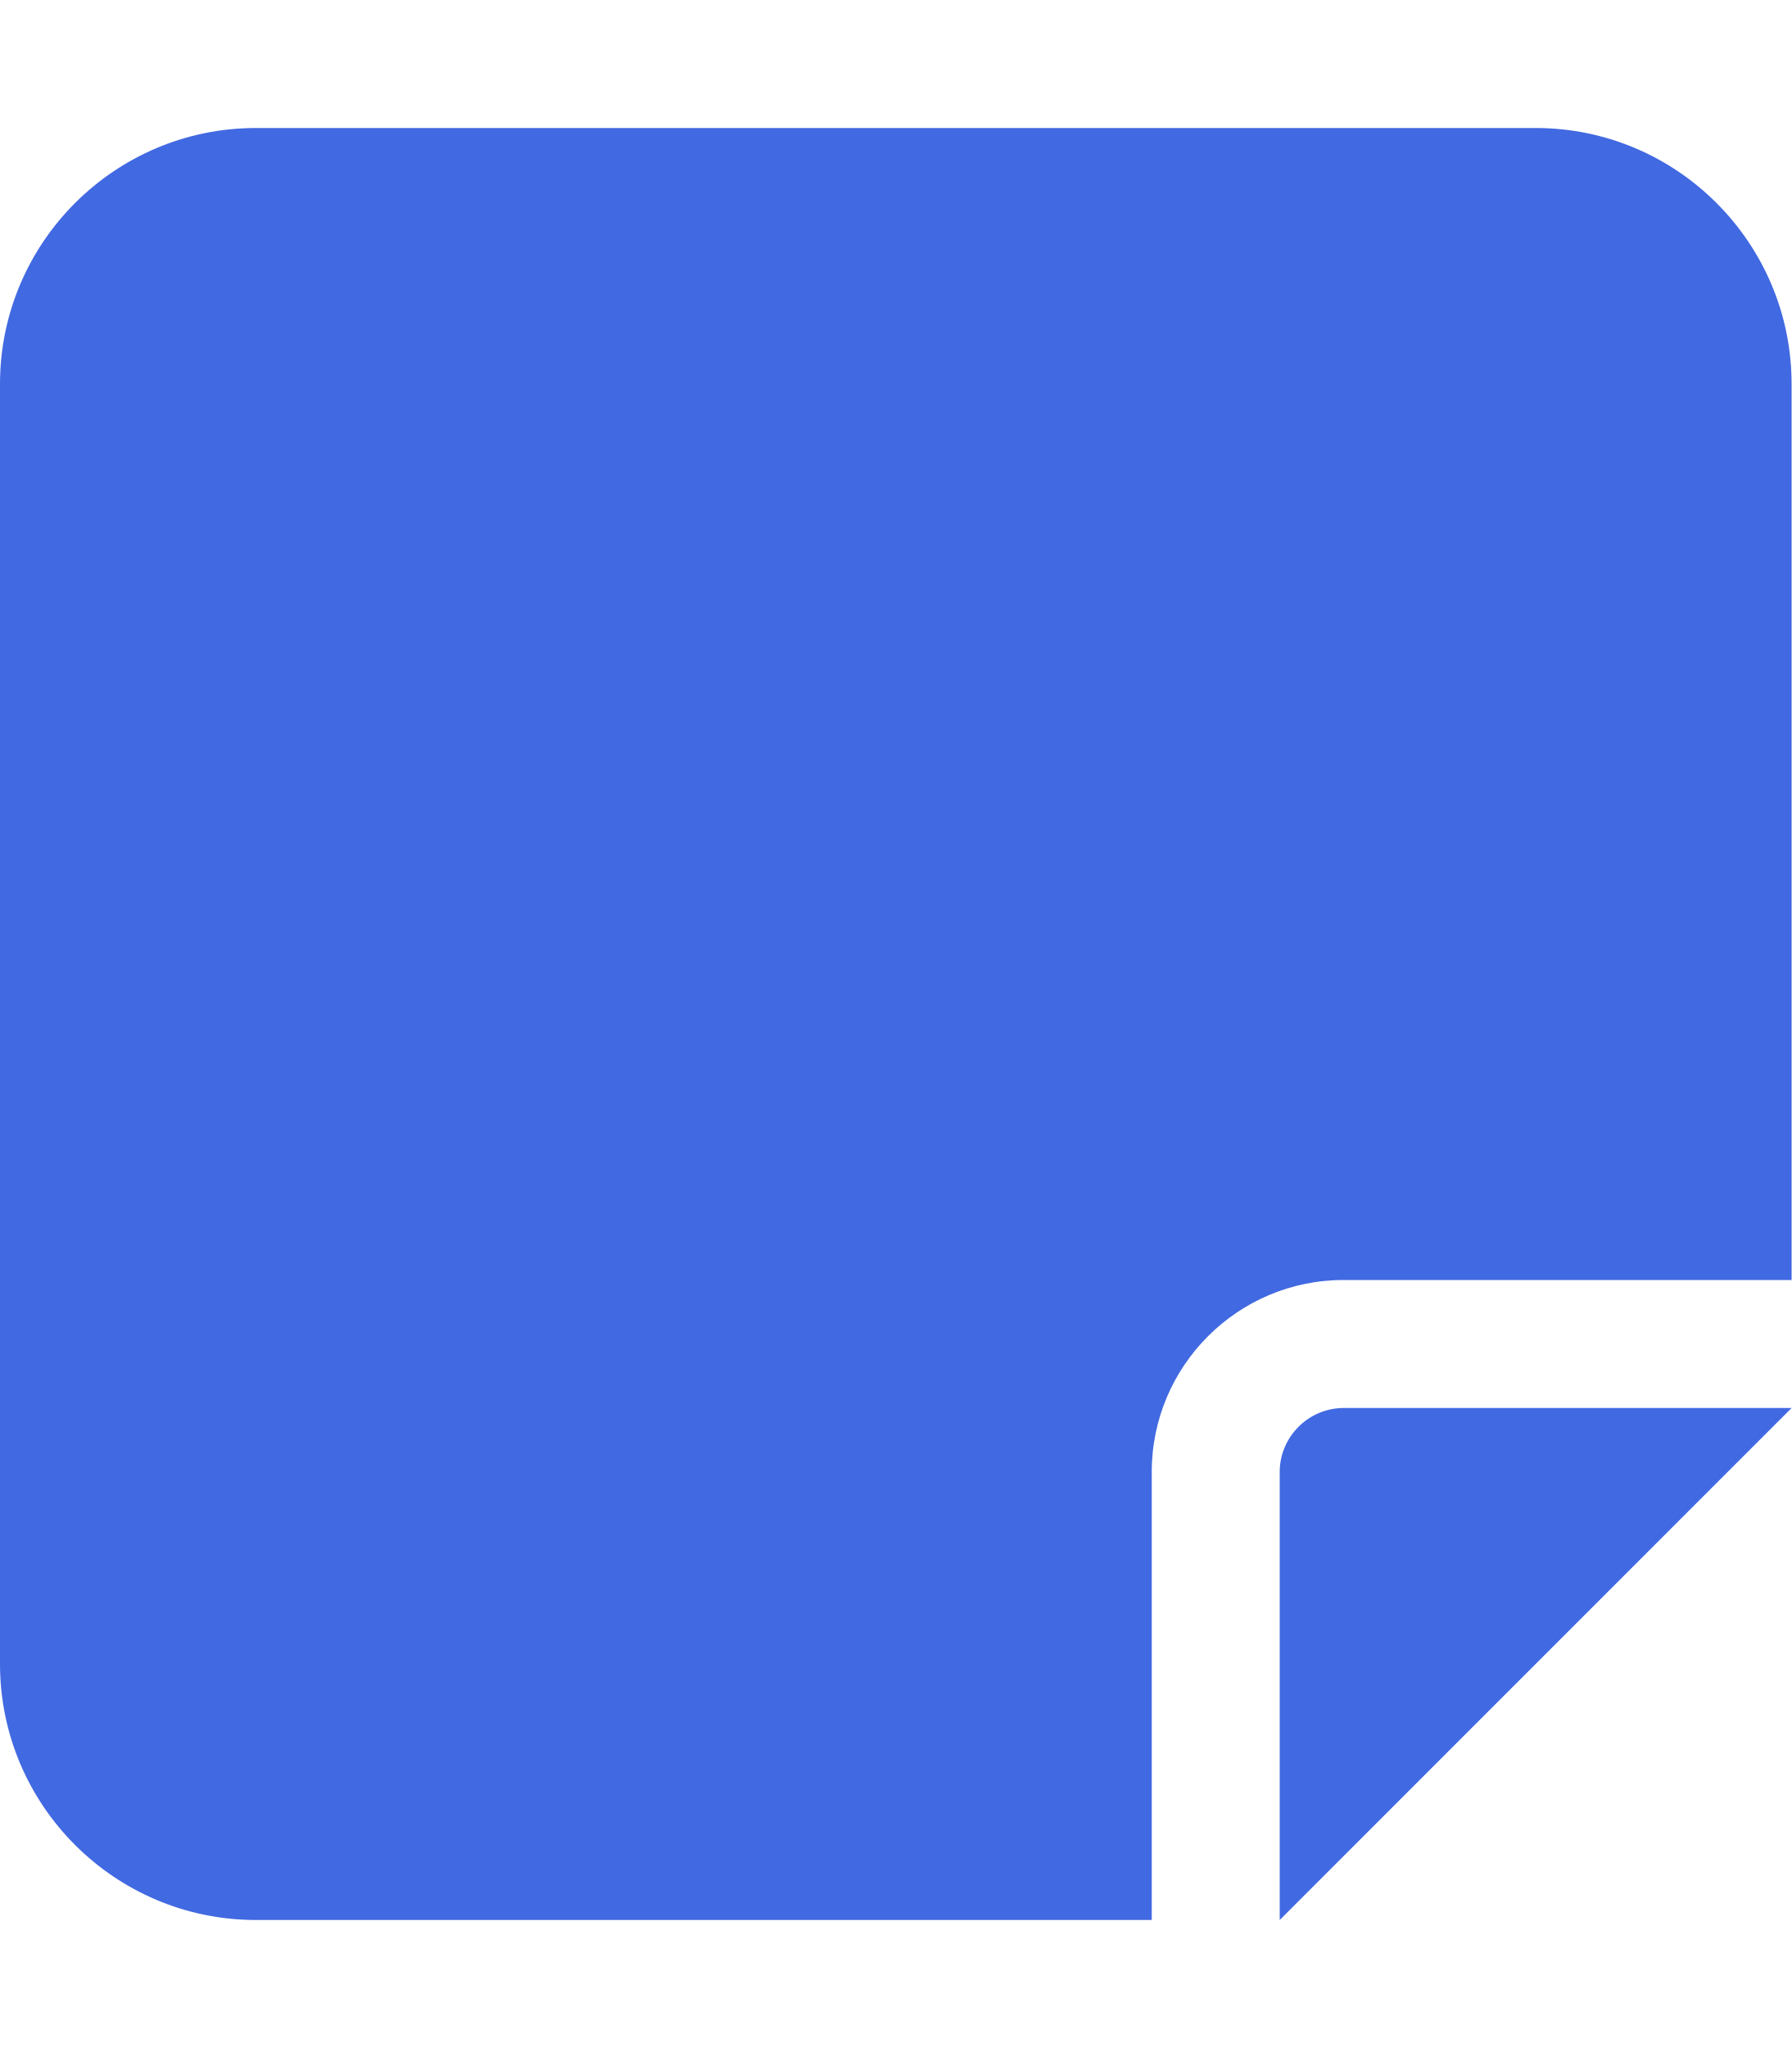
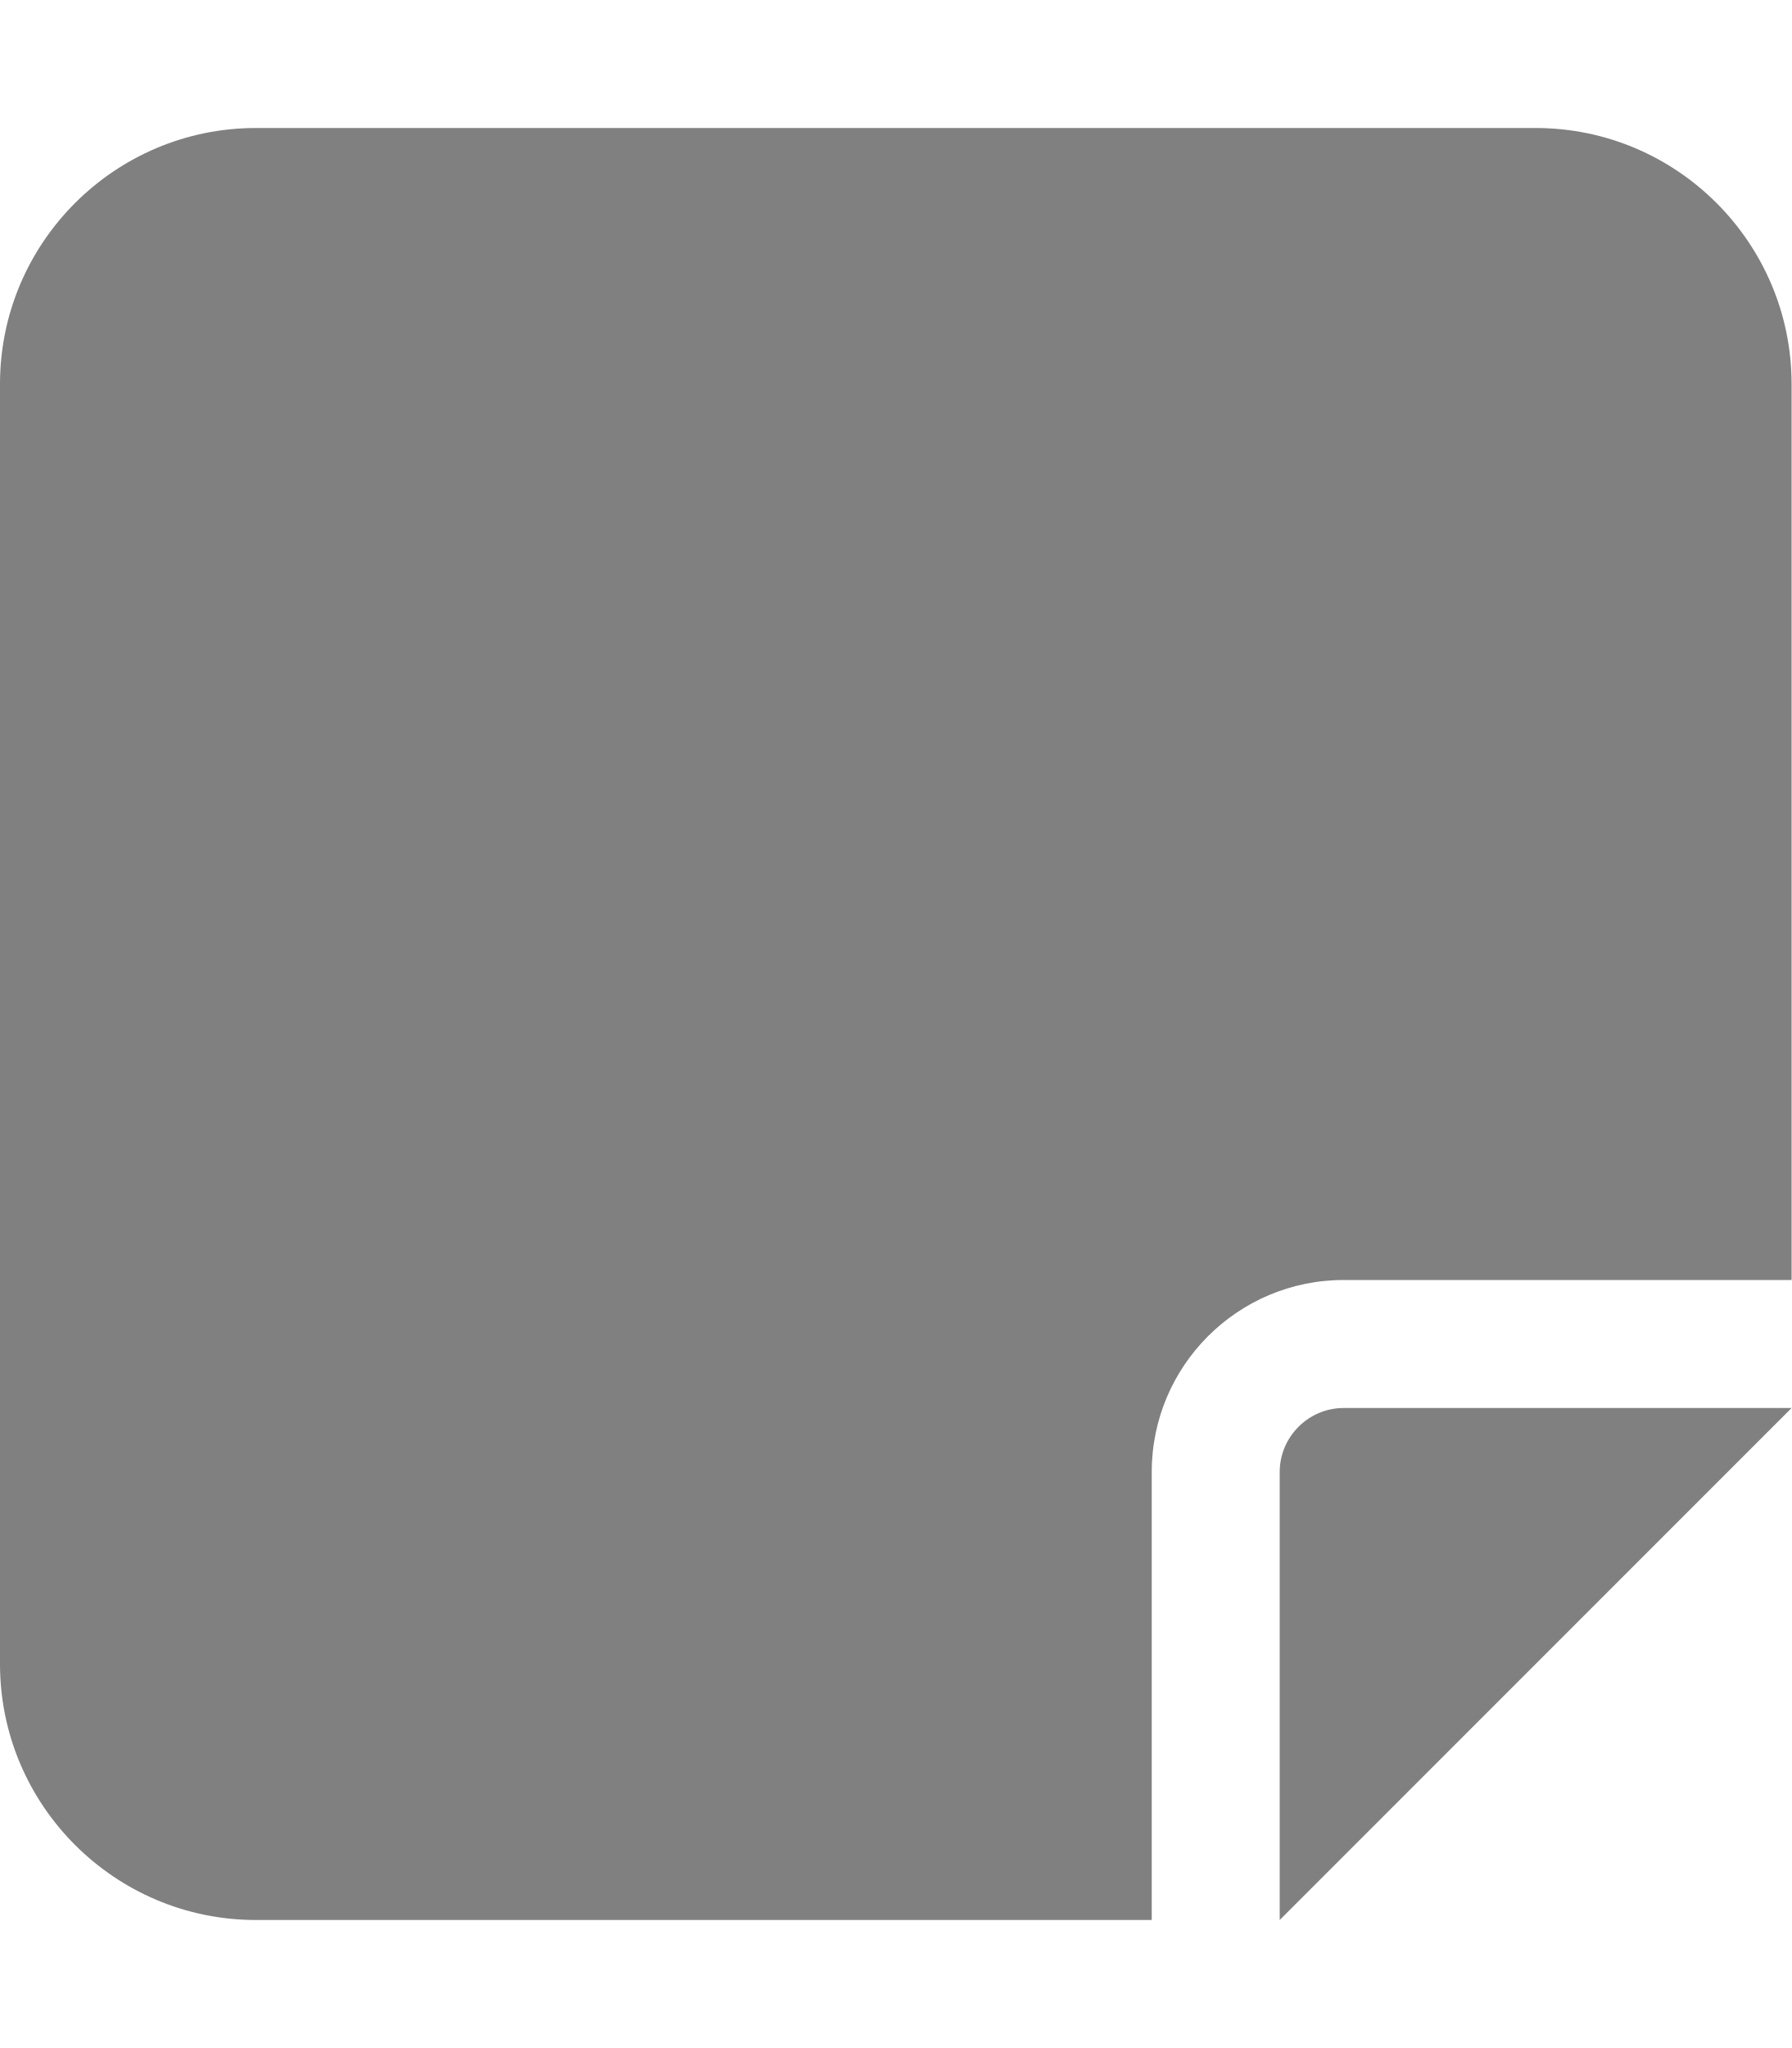
- <svg xmlns="http://www.w3.org/2000/svg" viewBox="0 0 448 512" fill="royalblue">
+ <svg xmlns="http://www.w3.org/2000/svg" viewBox="0 0 448 512" fill="#808080">
  <path d="M64 32C28.7 32 0 60.7 0 96L0 416c0 35.3 28.7 64 64 64l224 0 0-112c0-26.5 21.5-48 48-48l112 0 0-224c0-35.3-28.7-64-64-64L64 32zM448 352l-45.3 0L336 352c-8.8 0-16 7.2-16 16l0 66.7 0 45.3 32-32 64-64 32-32z" />
</svg>
